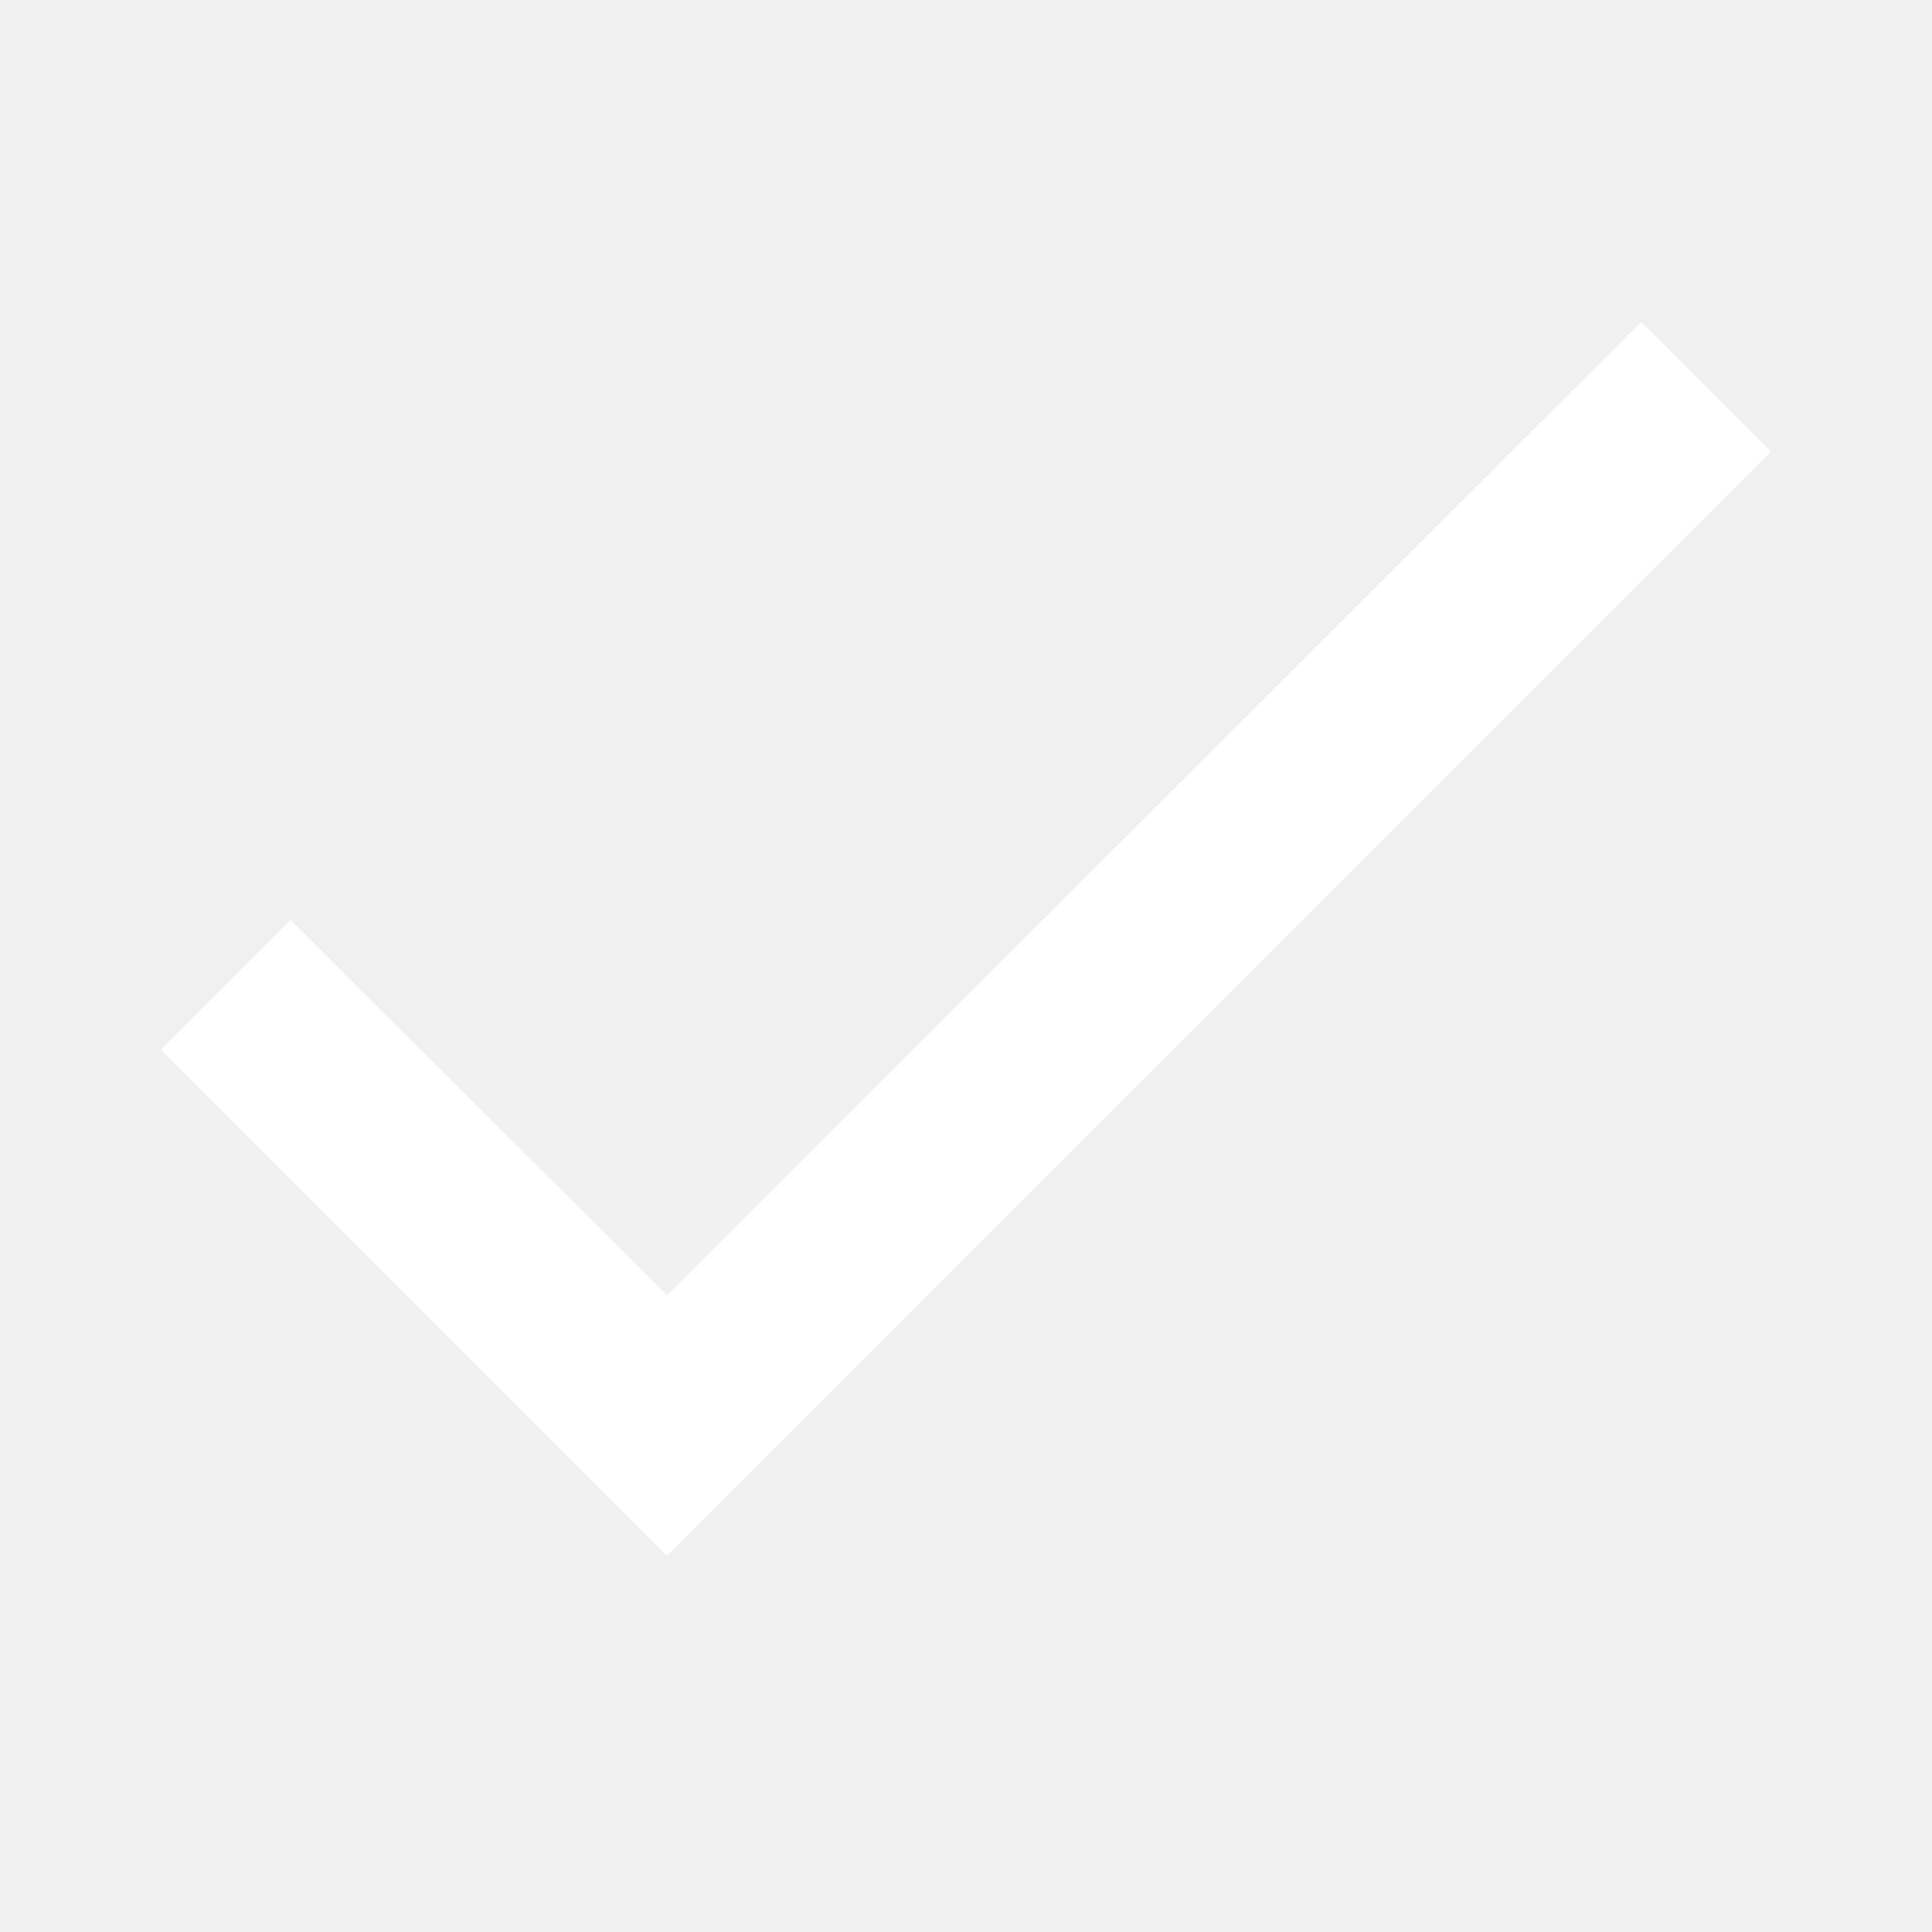
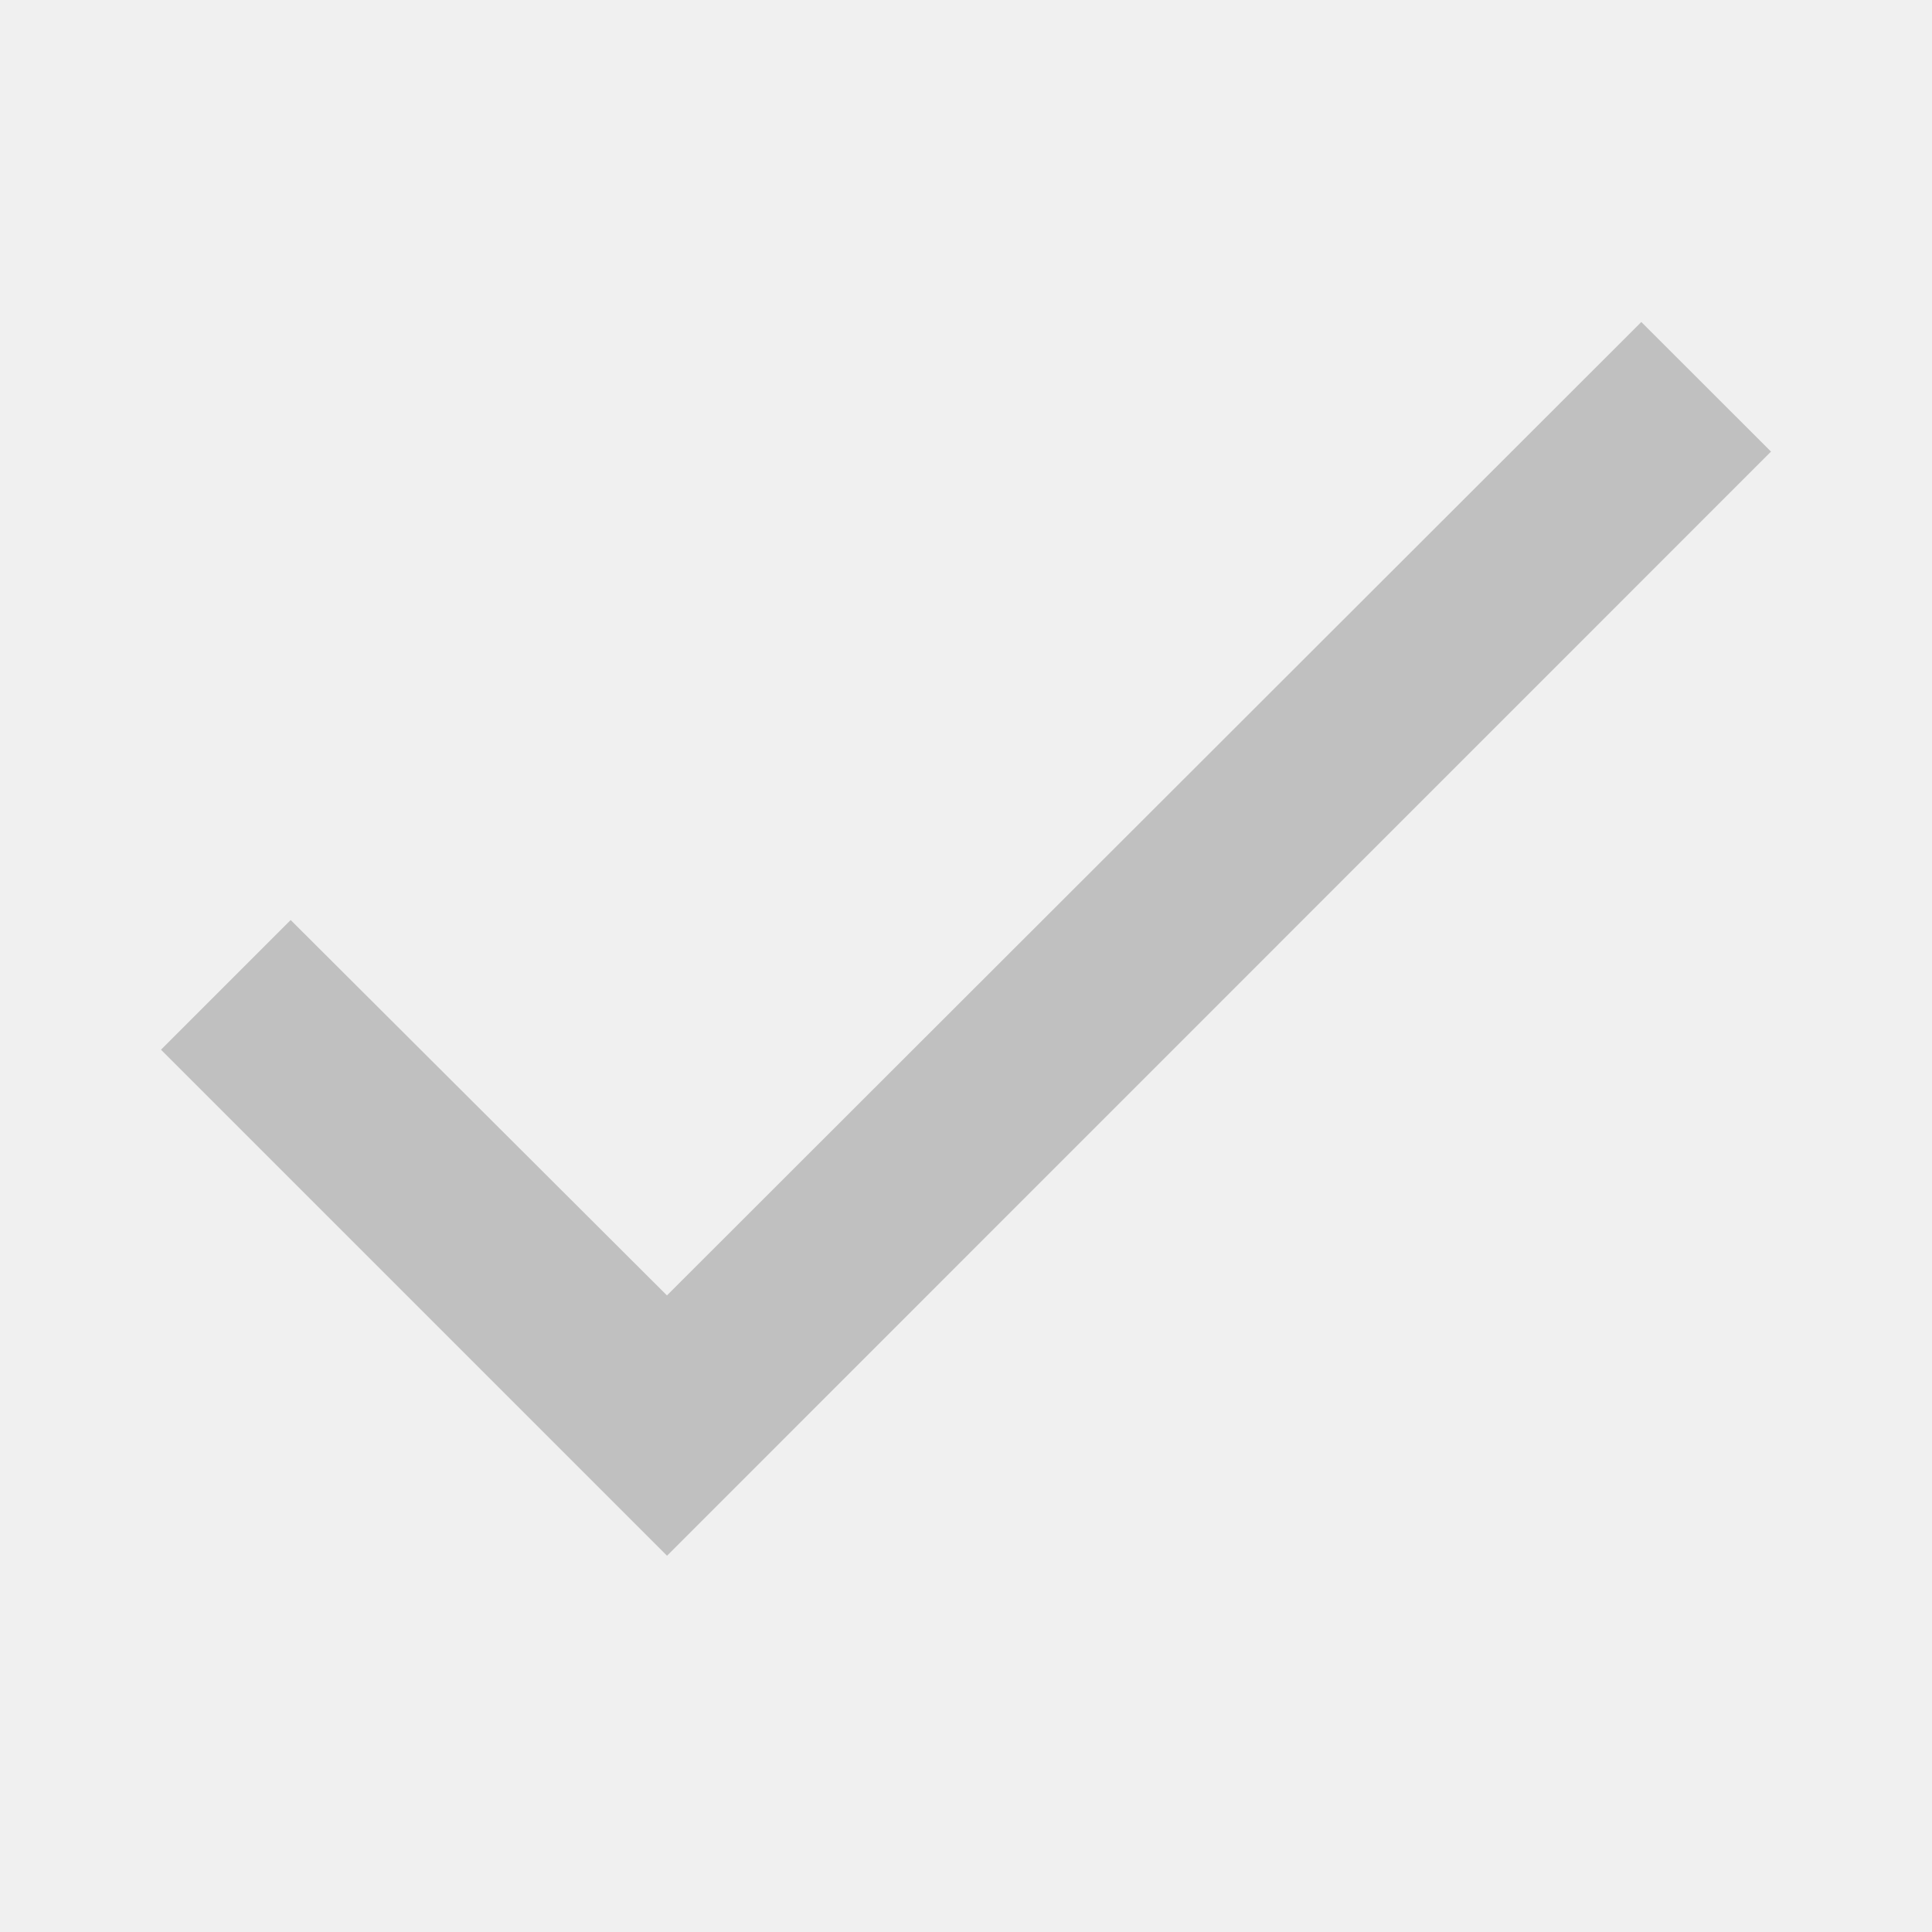
<svg xmlns="http://www.w3.org/2000/svg" width="24" height="24" viewBox="0 0 24 24">
  <defs>
-     <style>.a{fill:none;}.b{clip-path:url(#a);}.c{fill:#fff;}</style>
+     <style>.a{fill:none;}.b{clip-path:url(#a);}.c{opacity:0.2;}</style>
    <clipPath id="a">
      <rect class="a" width="24" height="24" />
    </clipPath>
  </defs>
  <g class="b">
    <path class="c" d="M23.5,7.2,9.786,20.916,3.5,14.63l1.611-1.611,4.674,4.663L21.889,5.59Z" transform="translate(-1.5 -1.59)" />
    <rect class="a" width="24" height="24" />
  </g>
</svg>
